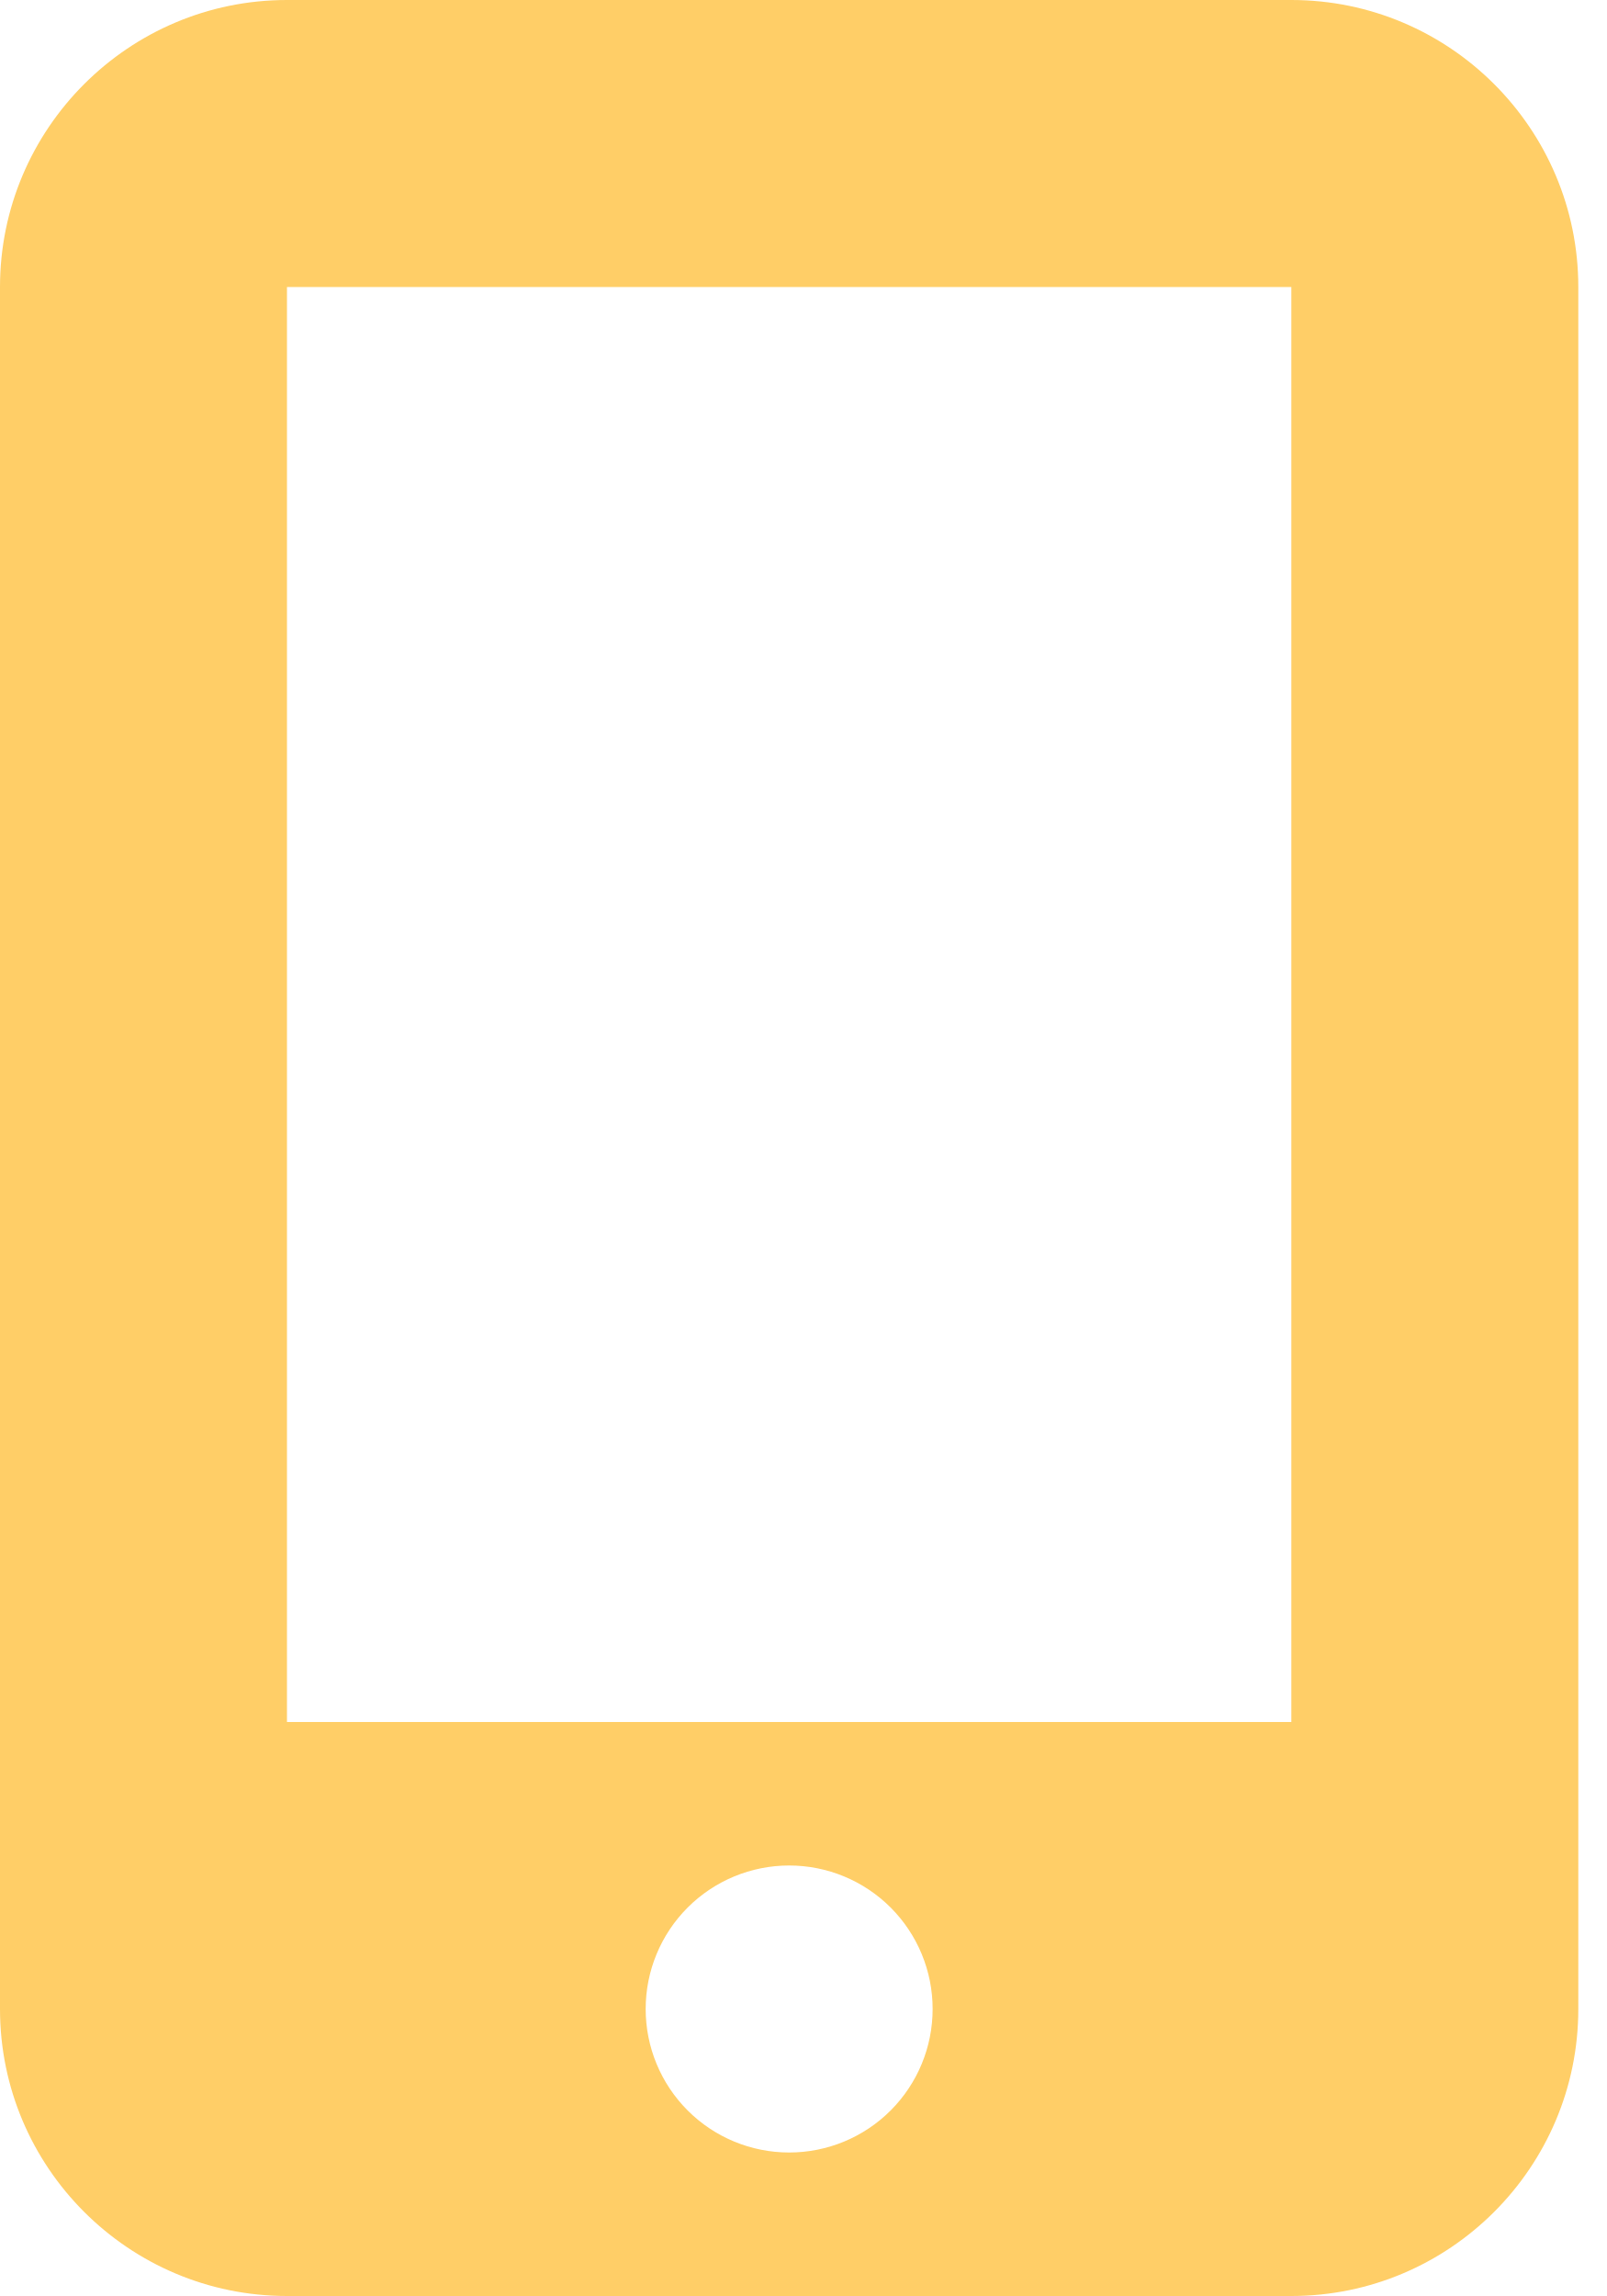
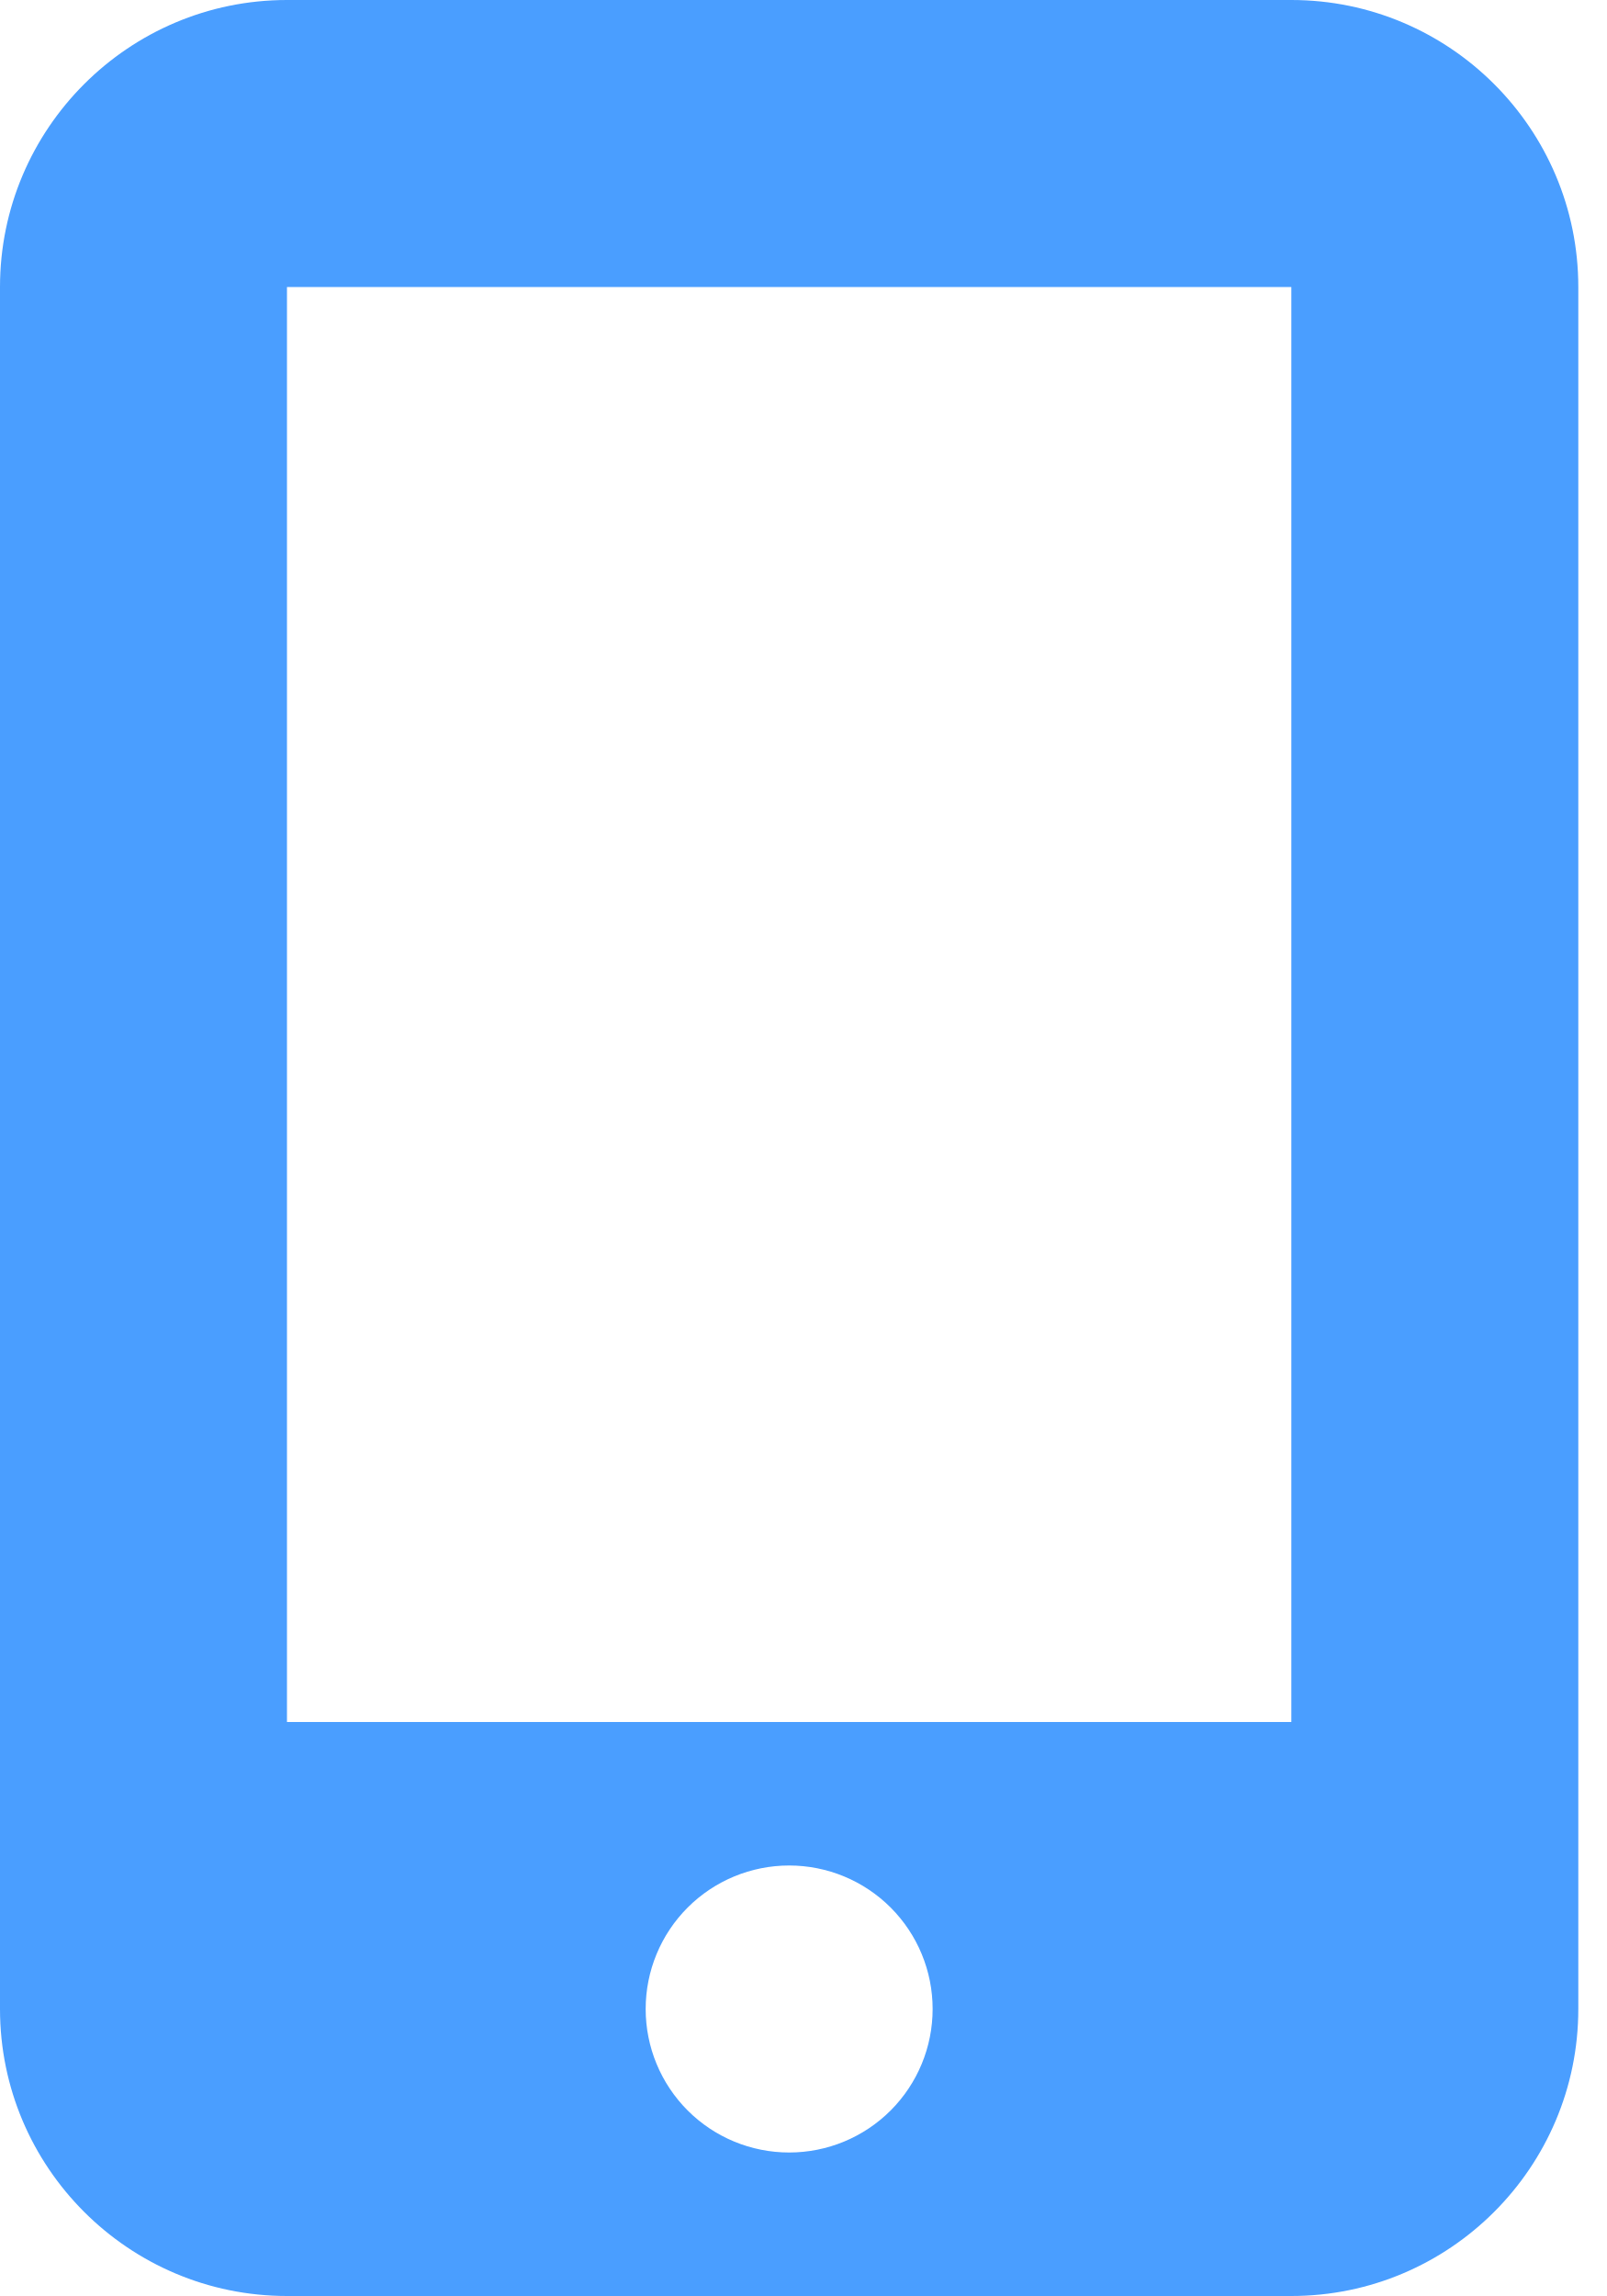
<svg xmlns="http://www.w3.org/2000/svg" width="28" height="40" viewBox="0 0 28 40" fill="none">
-   <path d="M0 5C0 2.242 2.242 0 5 0H22.5C25.258 0 27.5 2.242 27.5 5V35C27.5 37.758 25.258 40 22.5 40H5C2.242 40 0 37.758 0 35V5ZM16.25 35C16.25 34.337 15.987 33.701 15.518 33.232C15.049 32.763 14.413 32.5 13.75 32.5C13.087 32.5 12.451 32.763 11.982 33.232C11.513 33.701 11.25 34.337 11.25 35C11.25 35.663 11.513 36.299 11.982 36.768C12.451 37.237 13.087 37.5 13.75 37.5C14.413 37.5 15.049 37.237 15.518 36.768C15.987 36.299 16.25 35.663 16.25 35ZM22.5 5H5V30H22.5V5Z" fill="#FFCE67" />
+   <path d="M0 5C0 2.242 2.242 0 5 0H22.5C25.258 0 27.5 2.242 27.5 5V35C27.5 37.758 25.258 40 22.5 40H5C2.242 40 0 37.758 0 35V5ZM16.25 35C16.25 34.337 15.987 33.701 15.518 33.232C15.049 32.763 14.413 32.5 13.75 32.5C13.087 32.5 12.451 32.763 11.982 33.232C11.513 33.701 11.25 34.337 11.25 35C11.25 35.663 11.513 36.299 11.982 36.768C12.451 37.237 13.087 37.5 13.75 37.5C14.413 37.5 15.049 37.237 15.518 36.768C15.987 36.299 16.25 35.663 16.25 35ZM22.5 5H5V30H22.5V5Z" fill="#4A9EFF" />
</svg>
